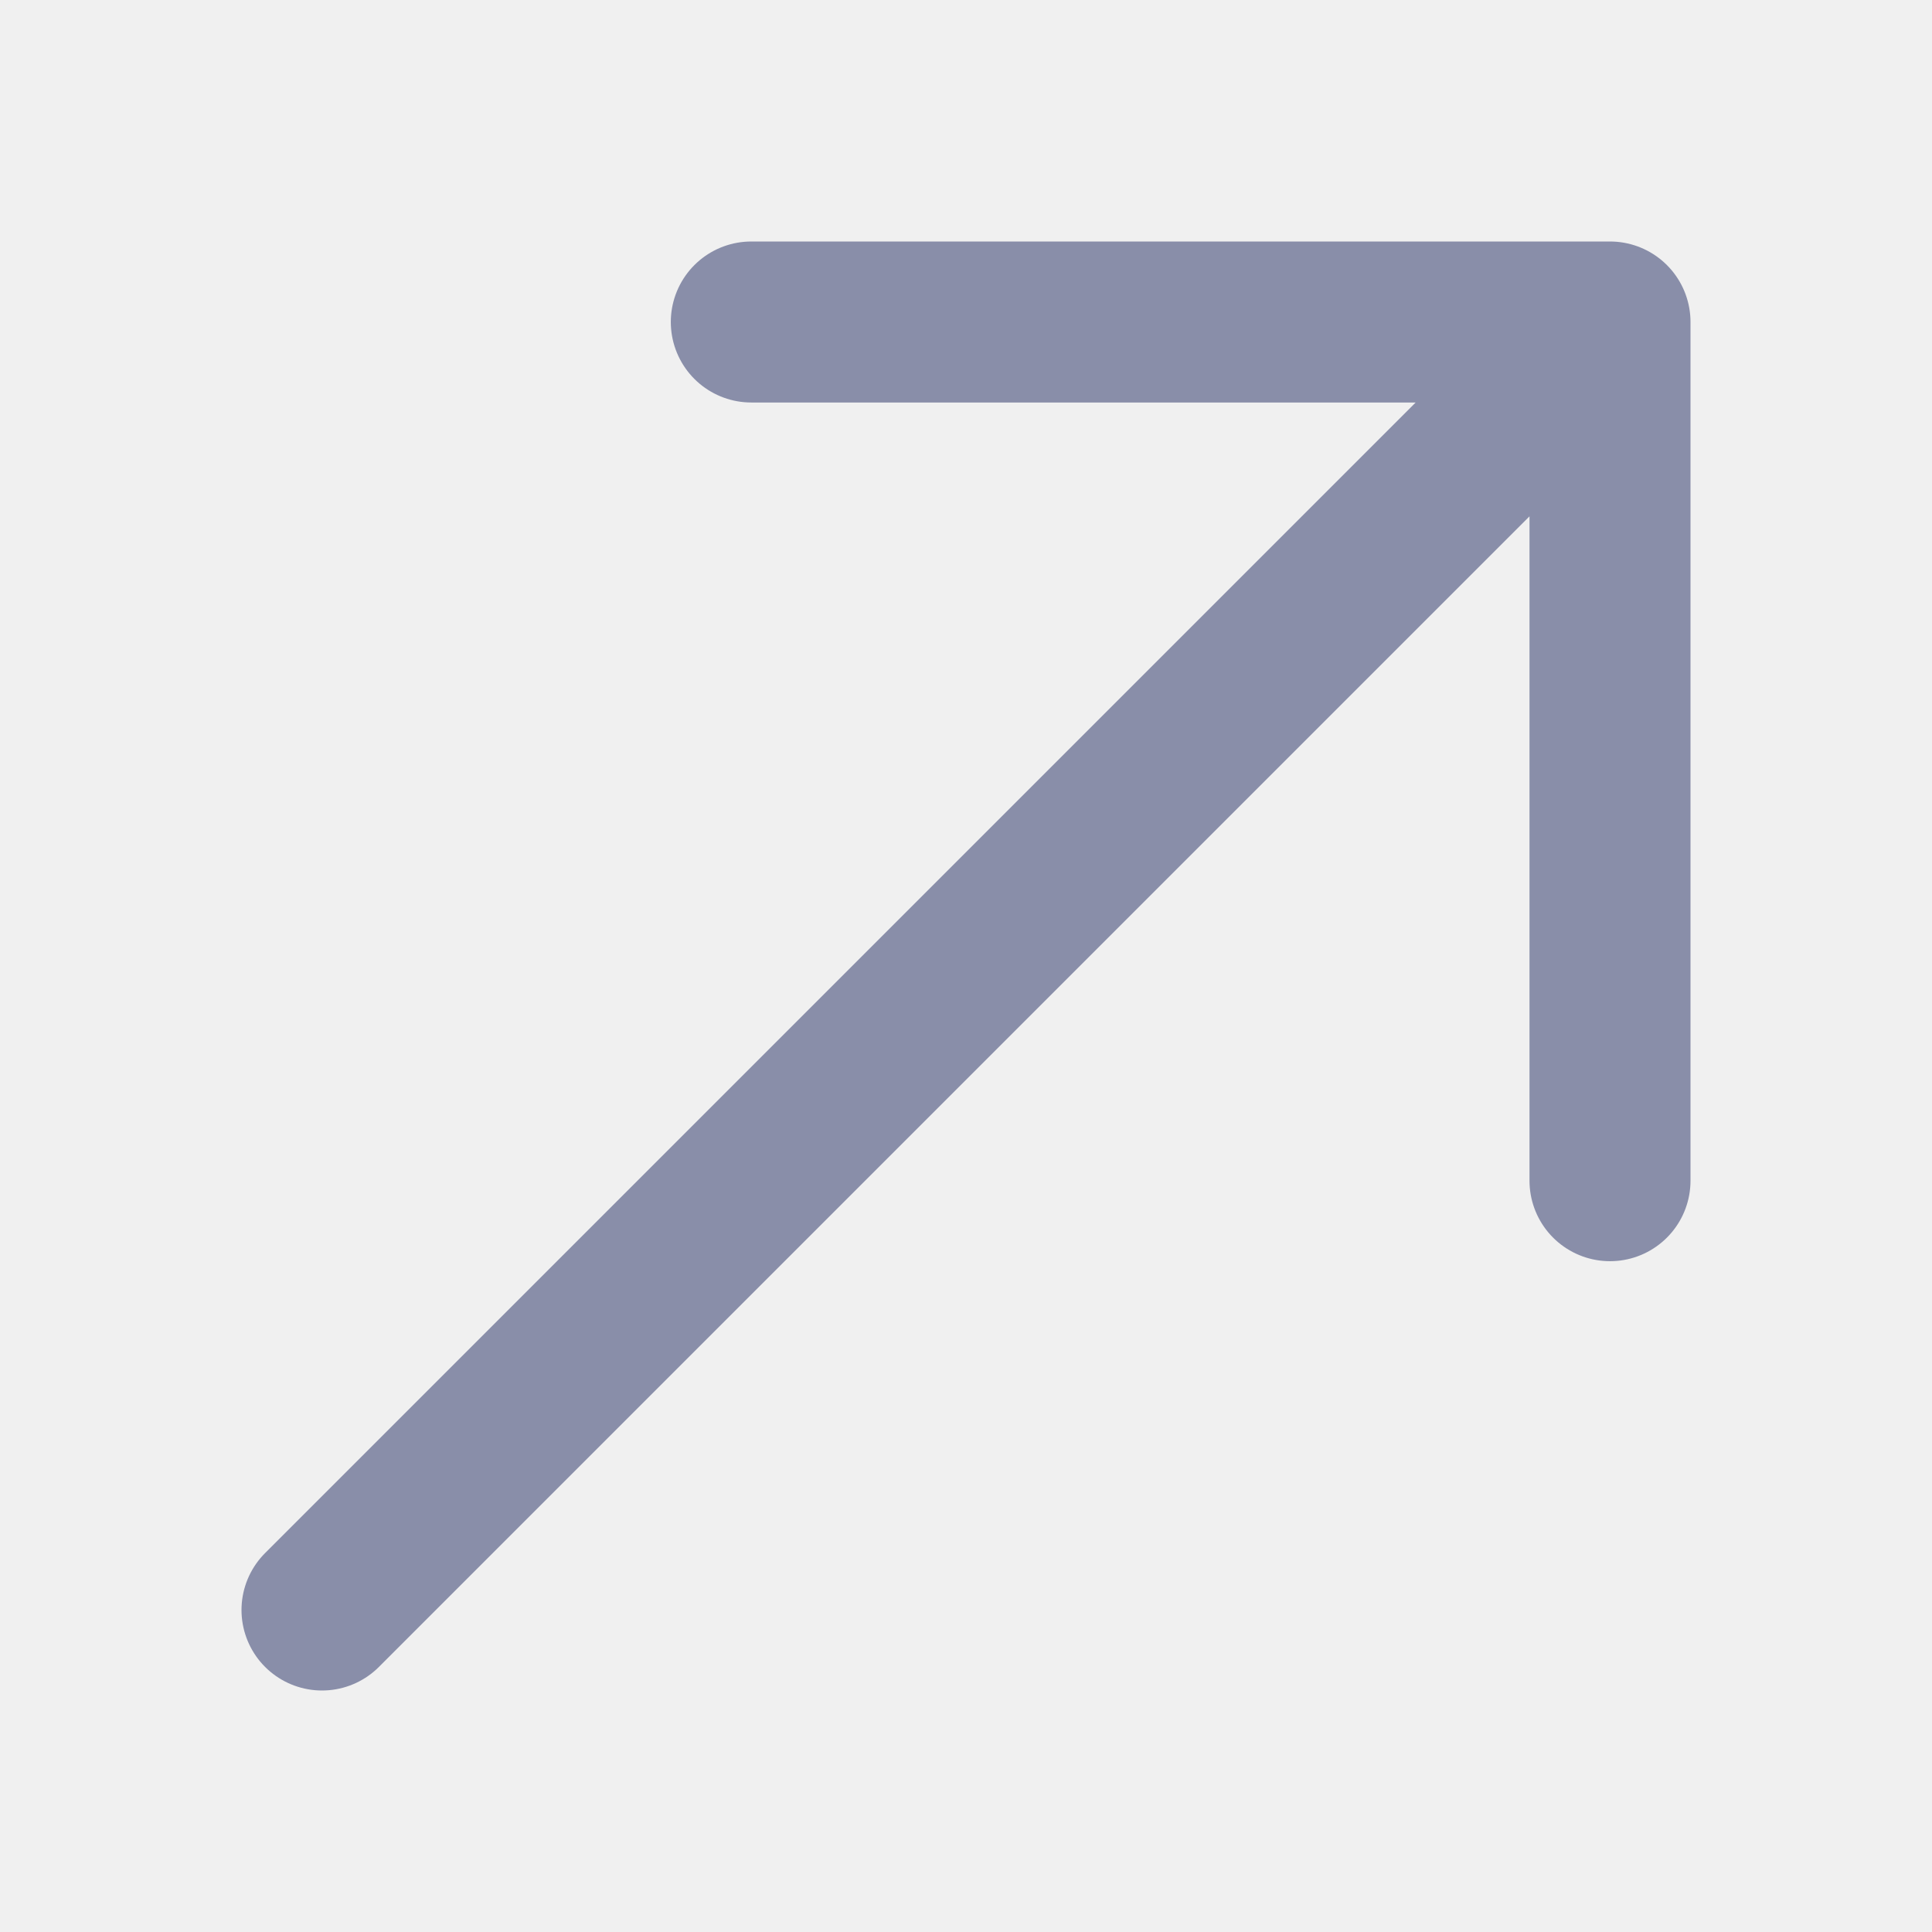
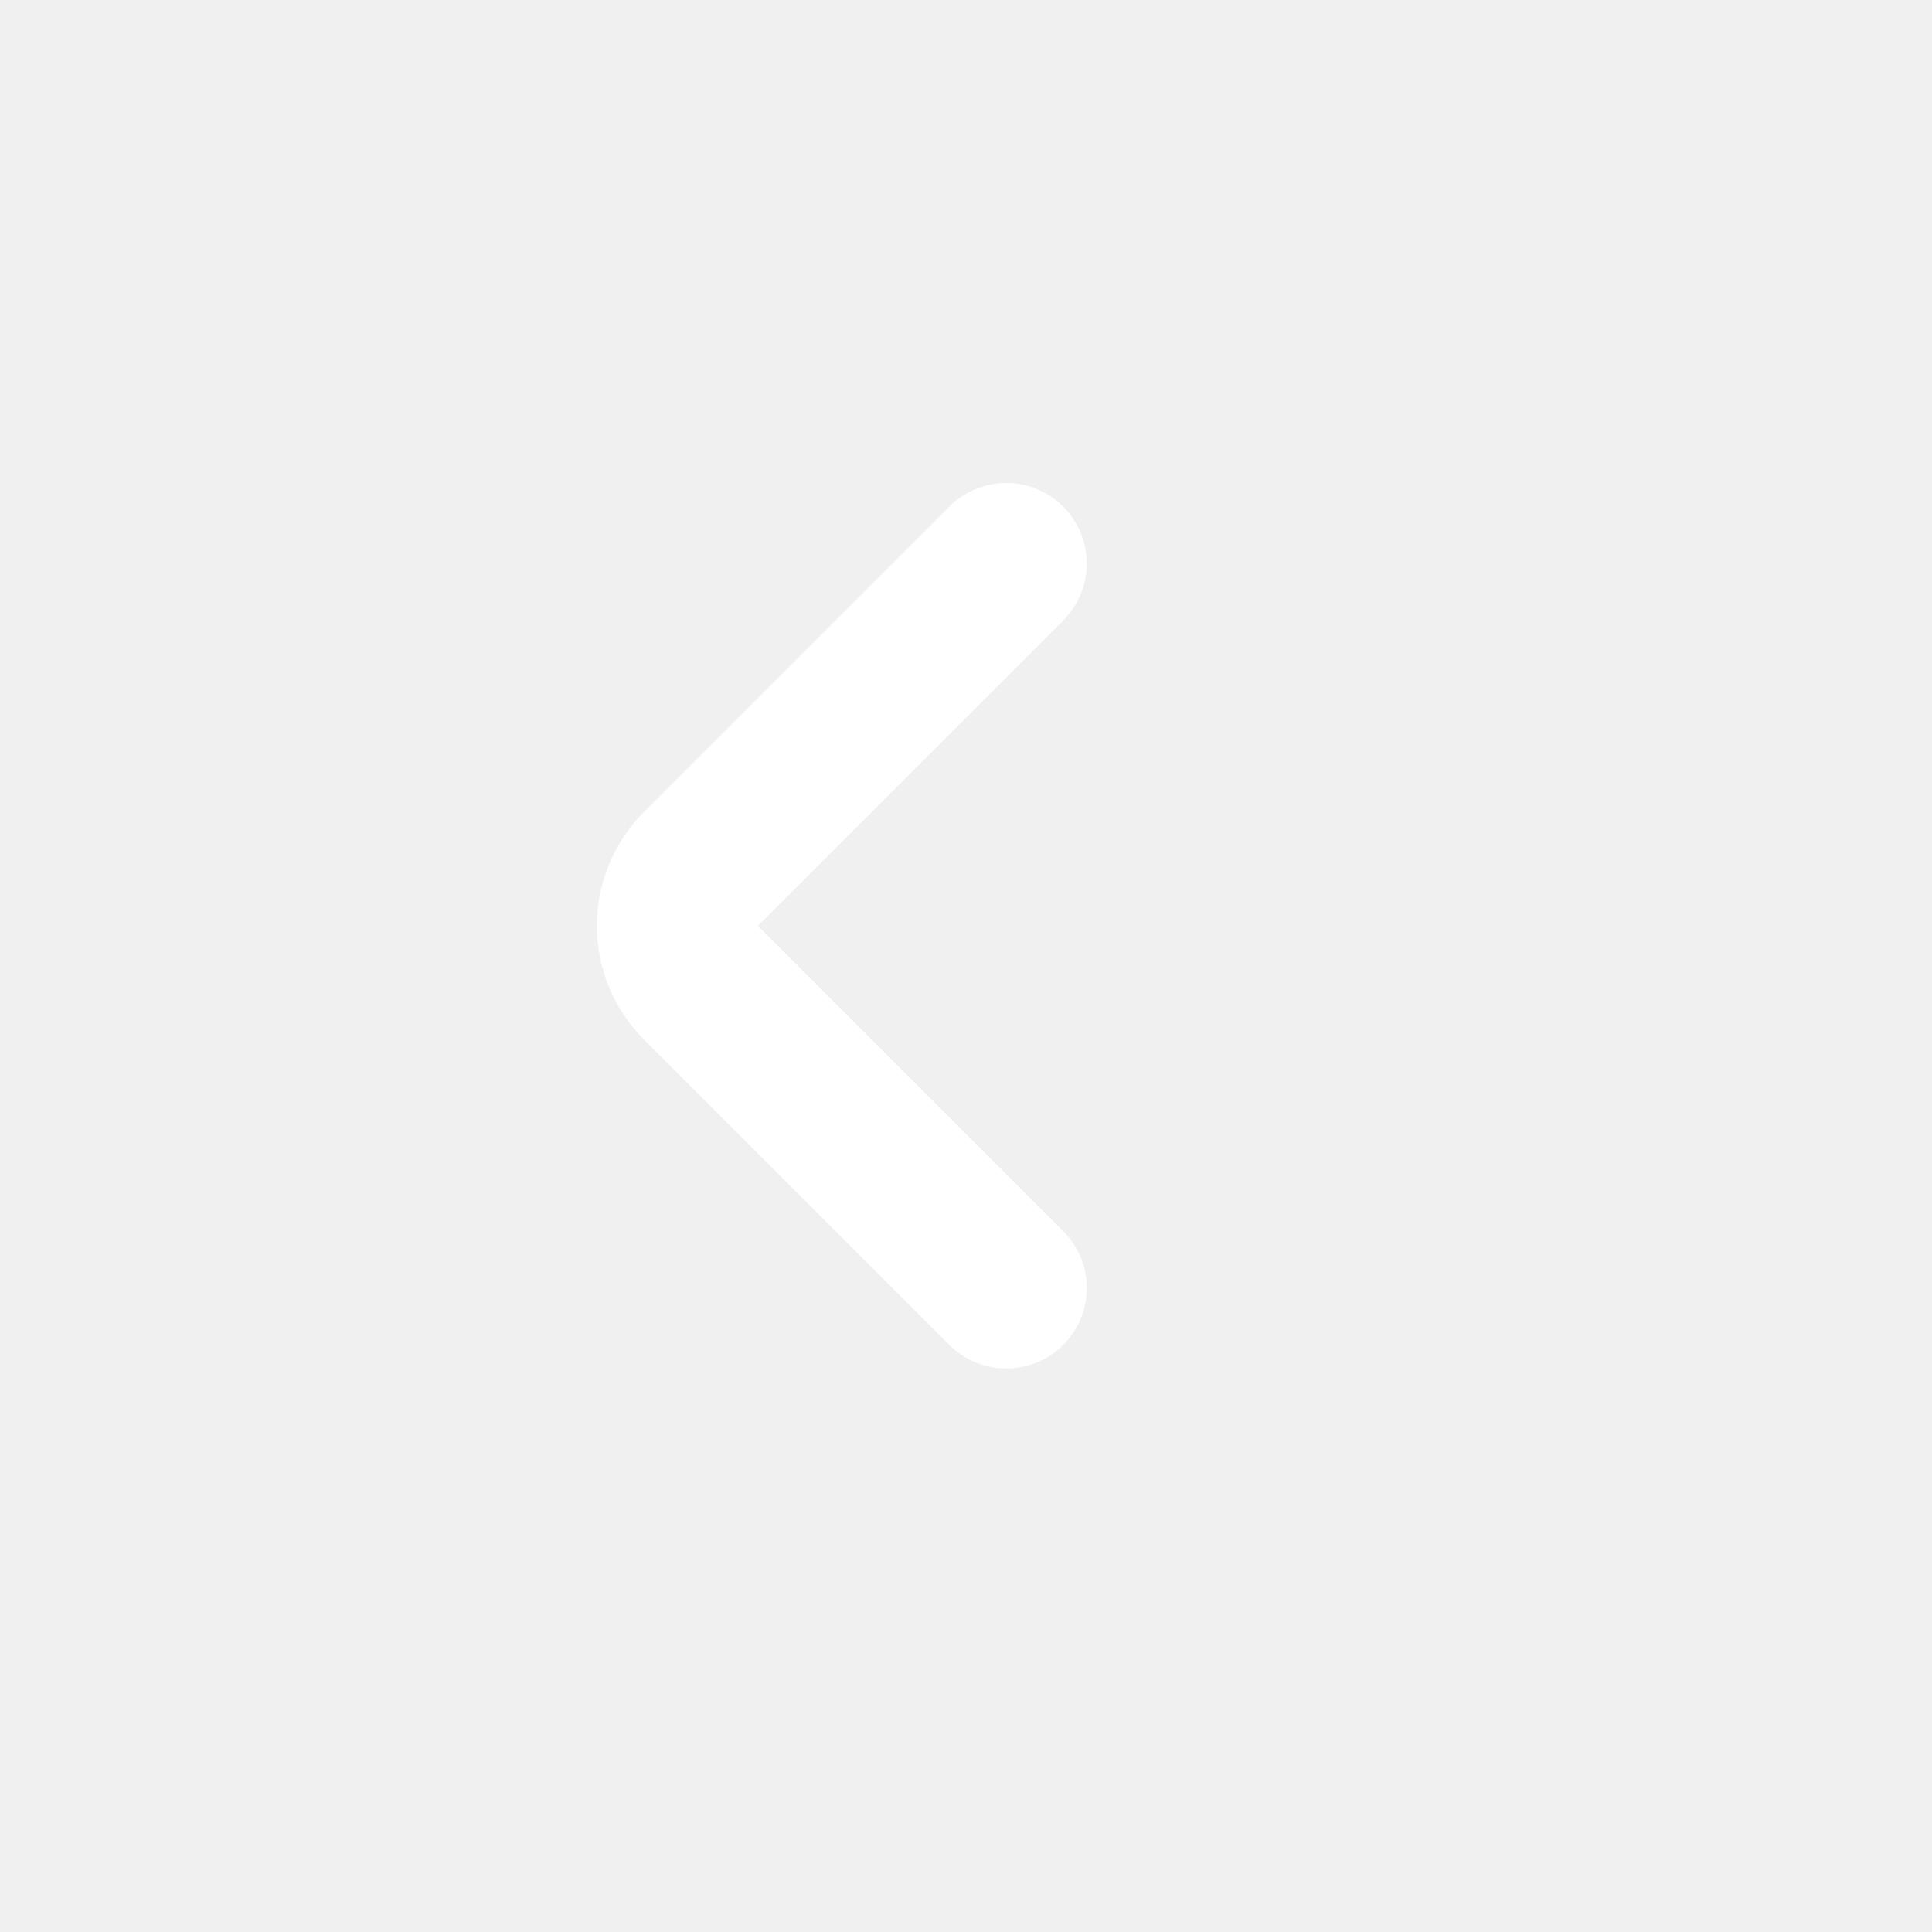
<svg xmlns="http://www.w3.org/2000/svg" width="24" height="24" viewBox="0 0 24 24" fill="none">
-   <path d="M4 20L20 4M20 4H9.333M20 4V14.667" stroke="#898EA9" stroke-width="2" stroke-linecap="round" stroke-linejoin="round" />
+   <path d="M12.5 7L8.707 10.793C8.317 11.183 8.317 11.817 8.707 12.207L12.5 16" stroke="white" stroke-width="2" stroke-linecap="round" />
</svg>
